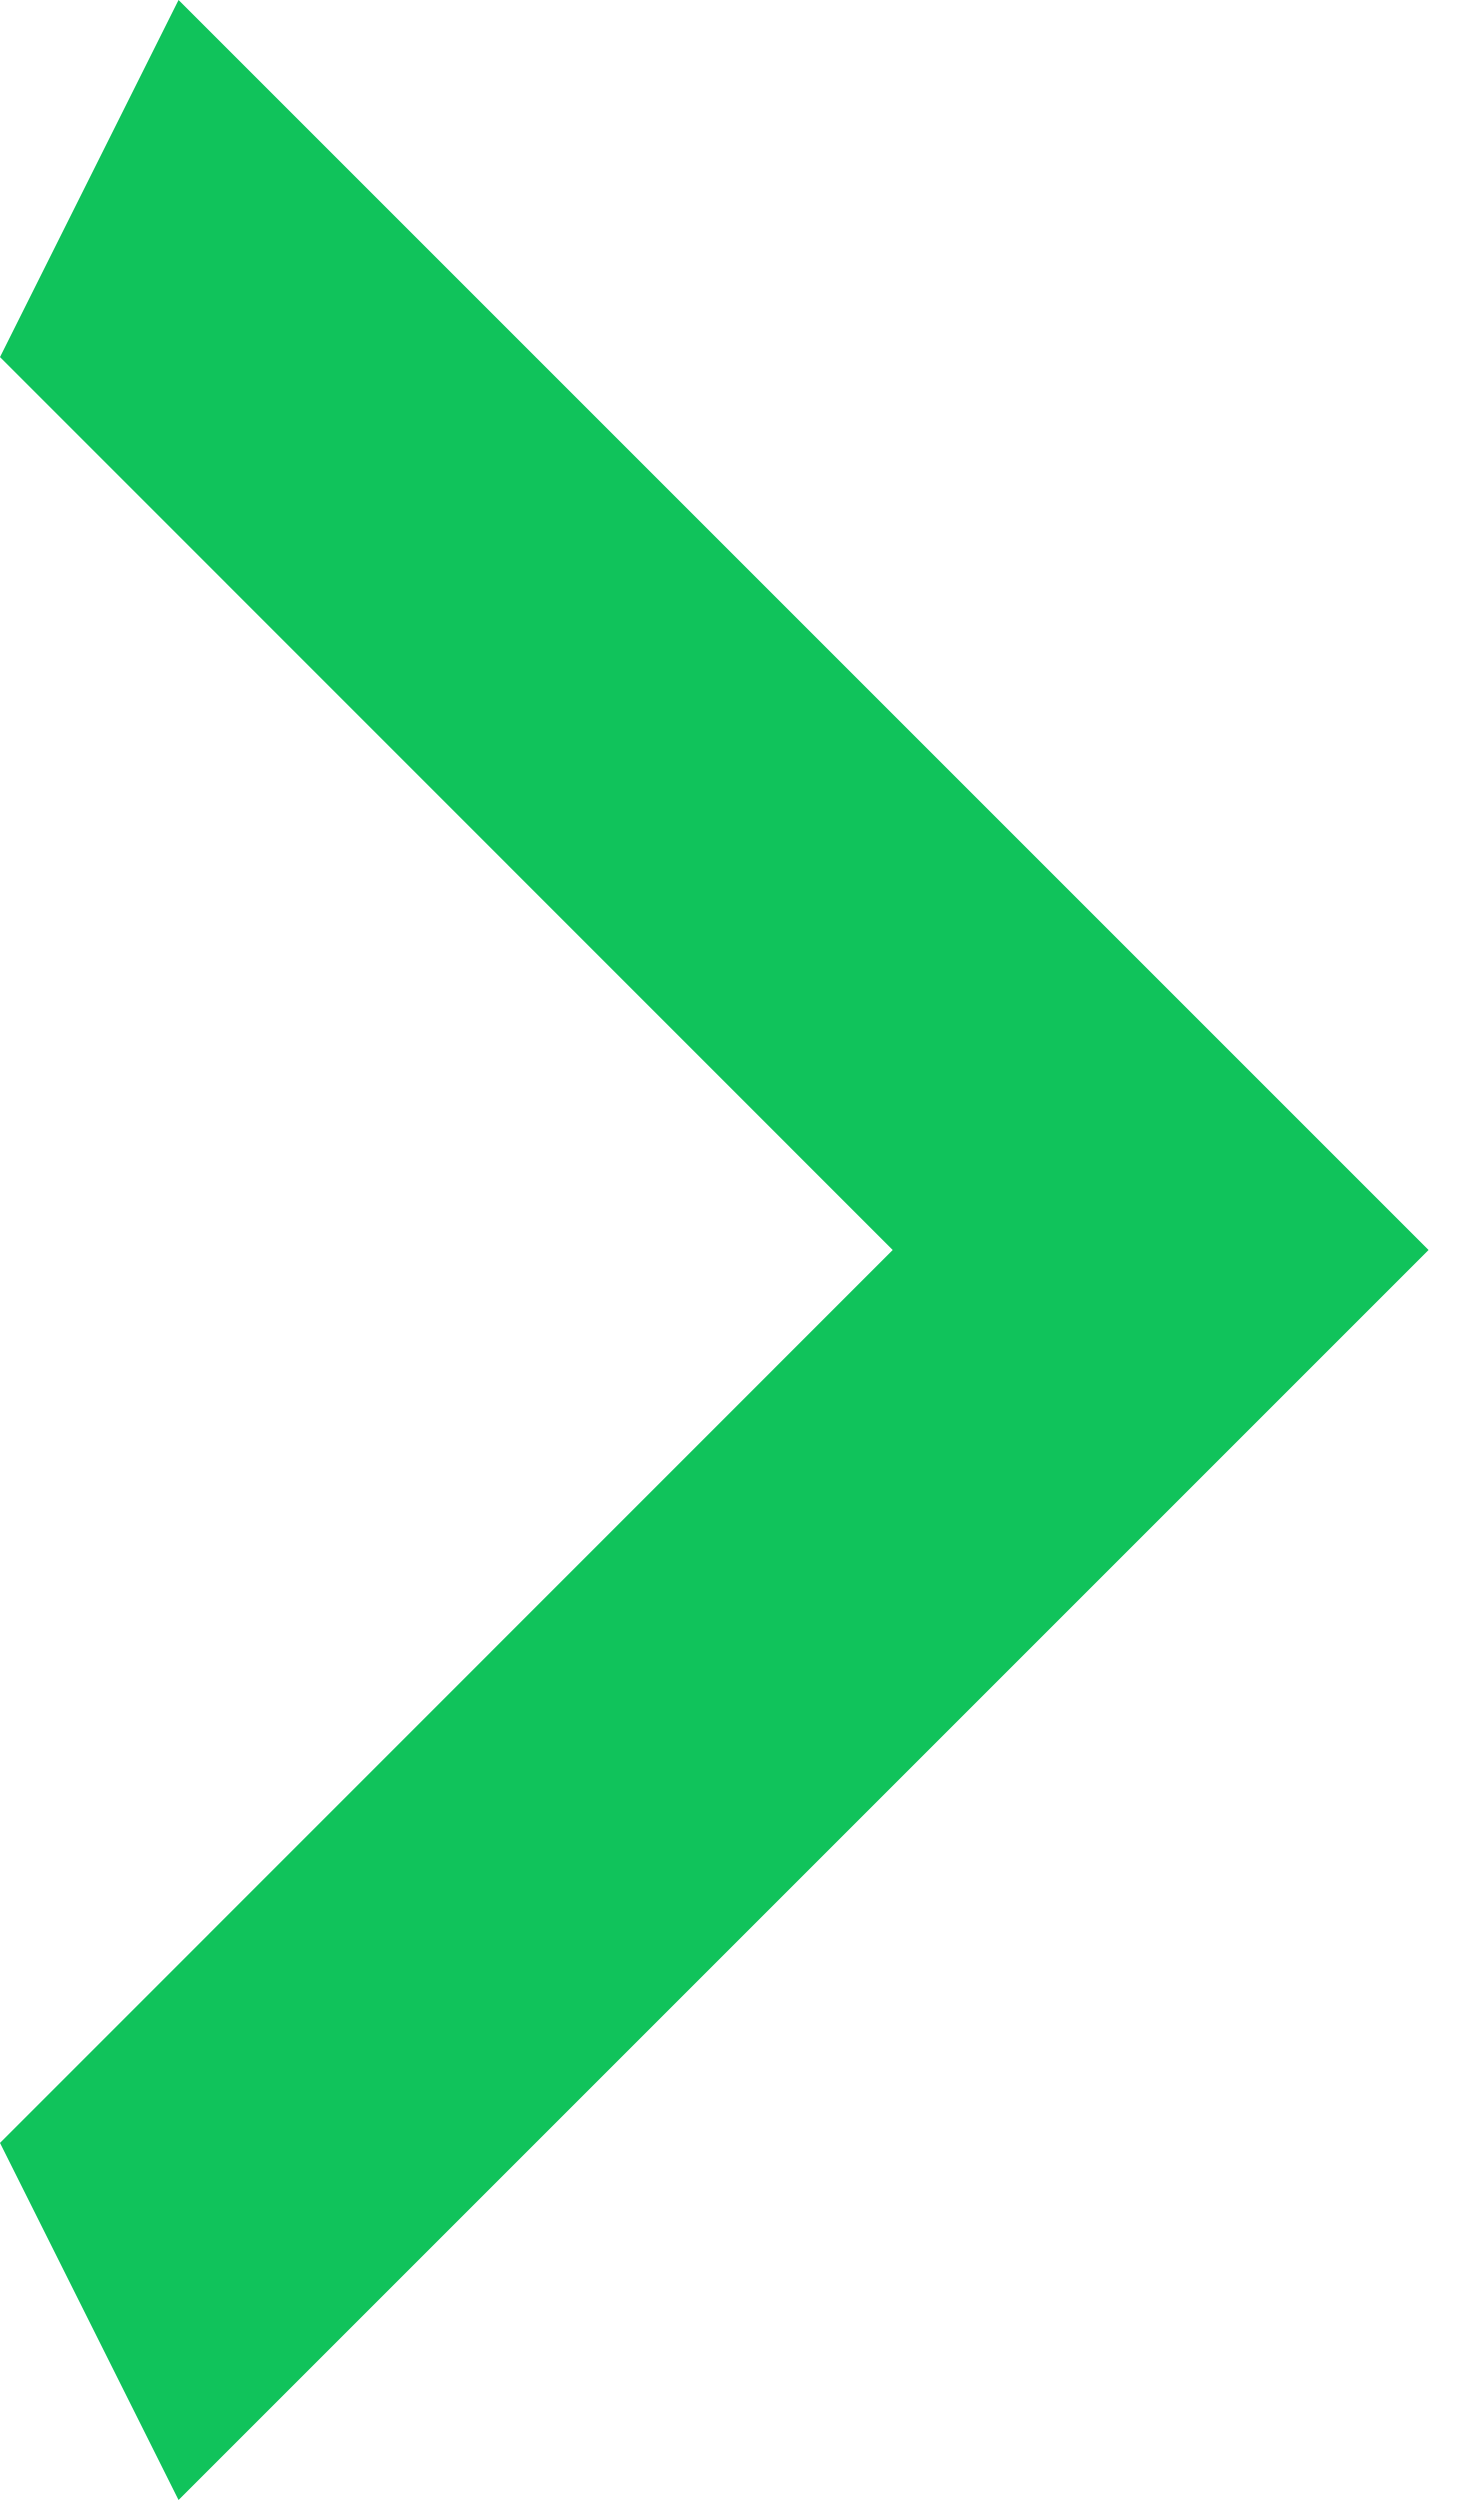
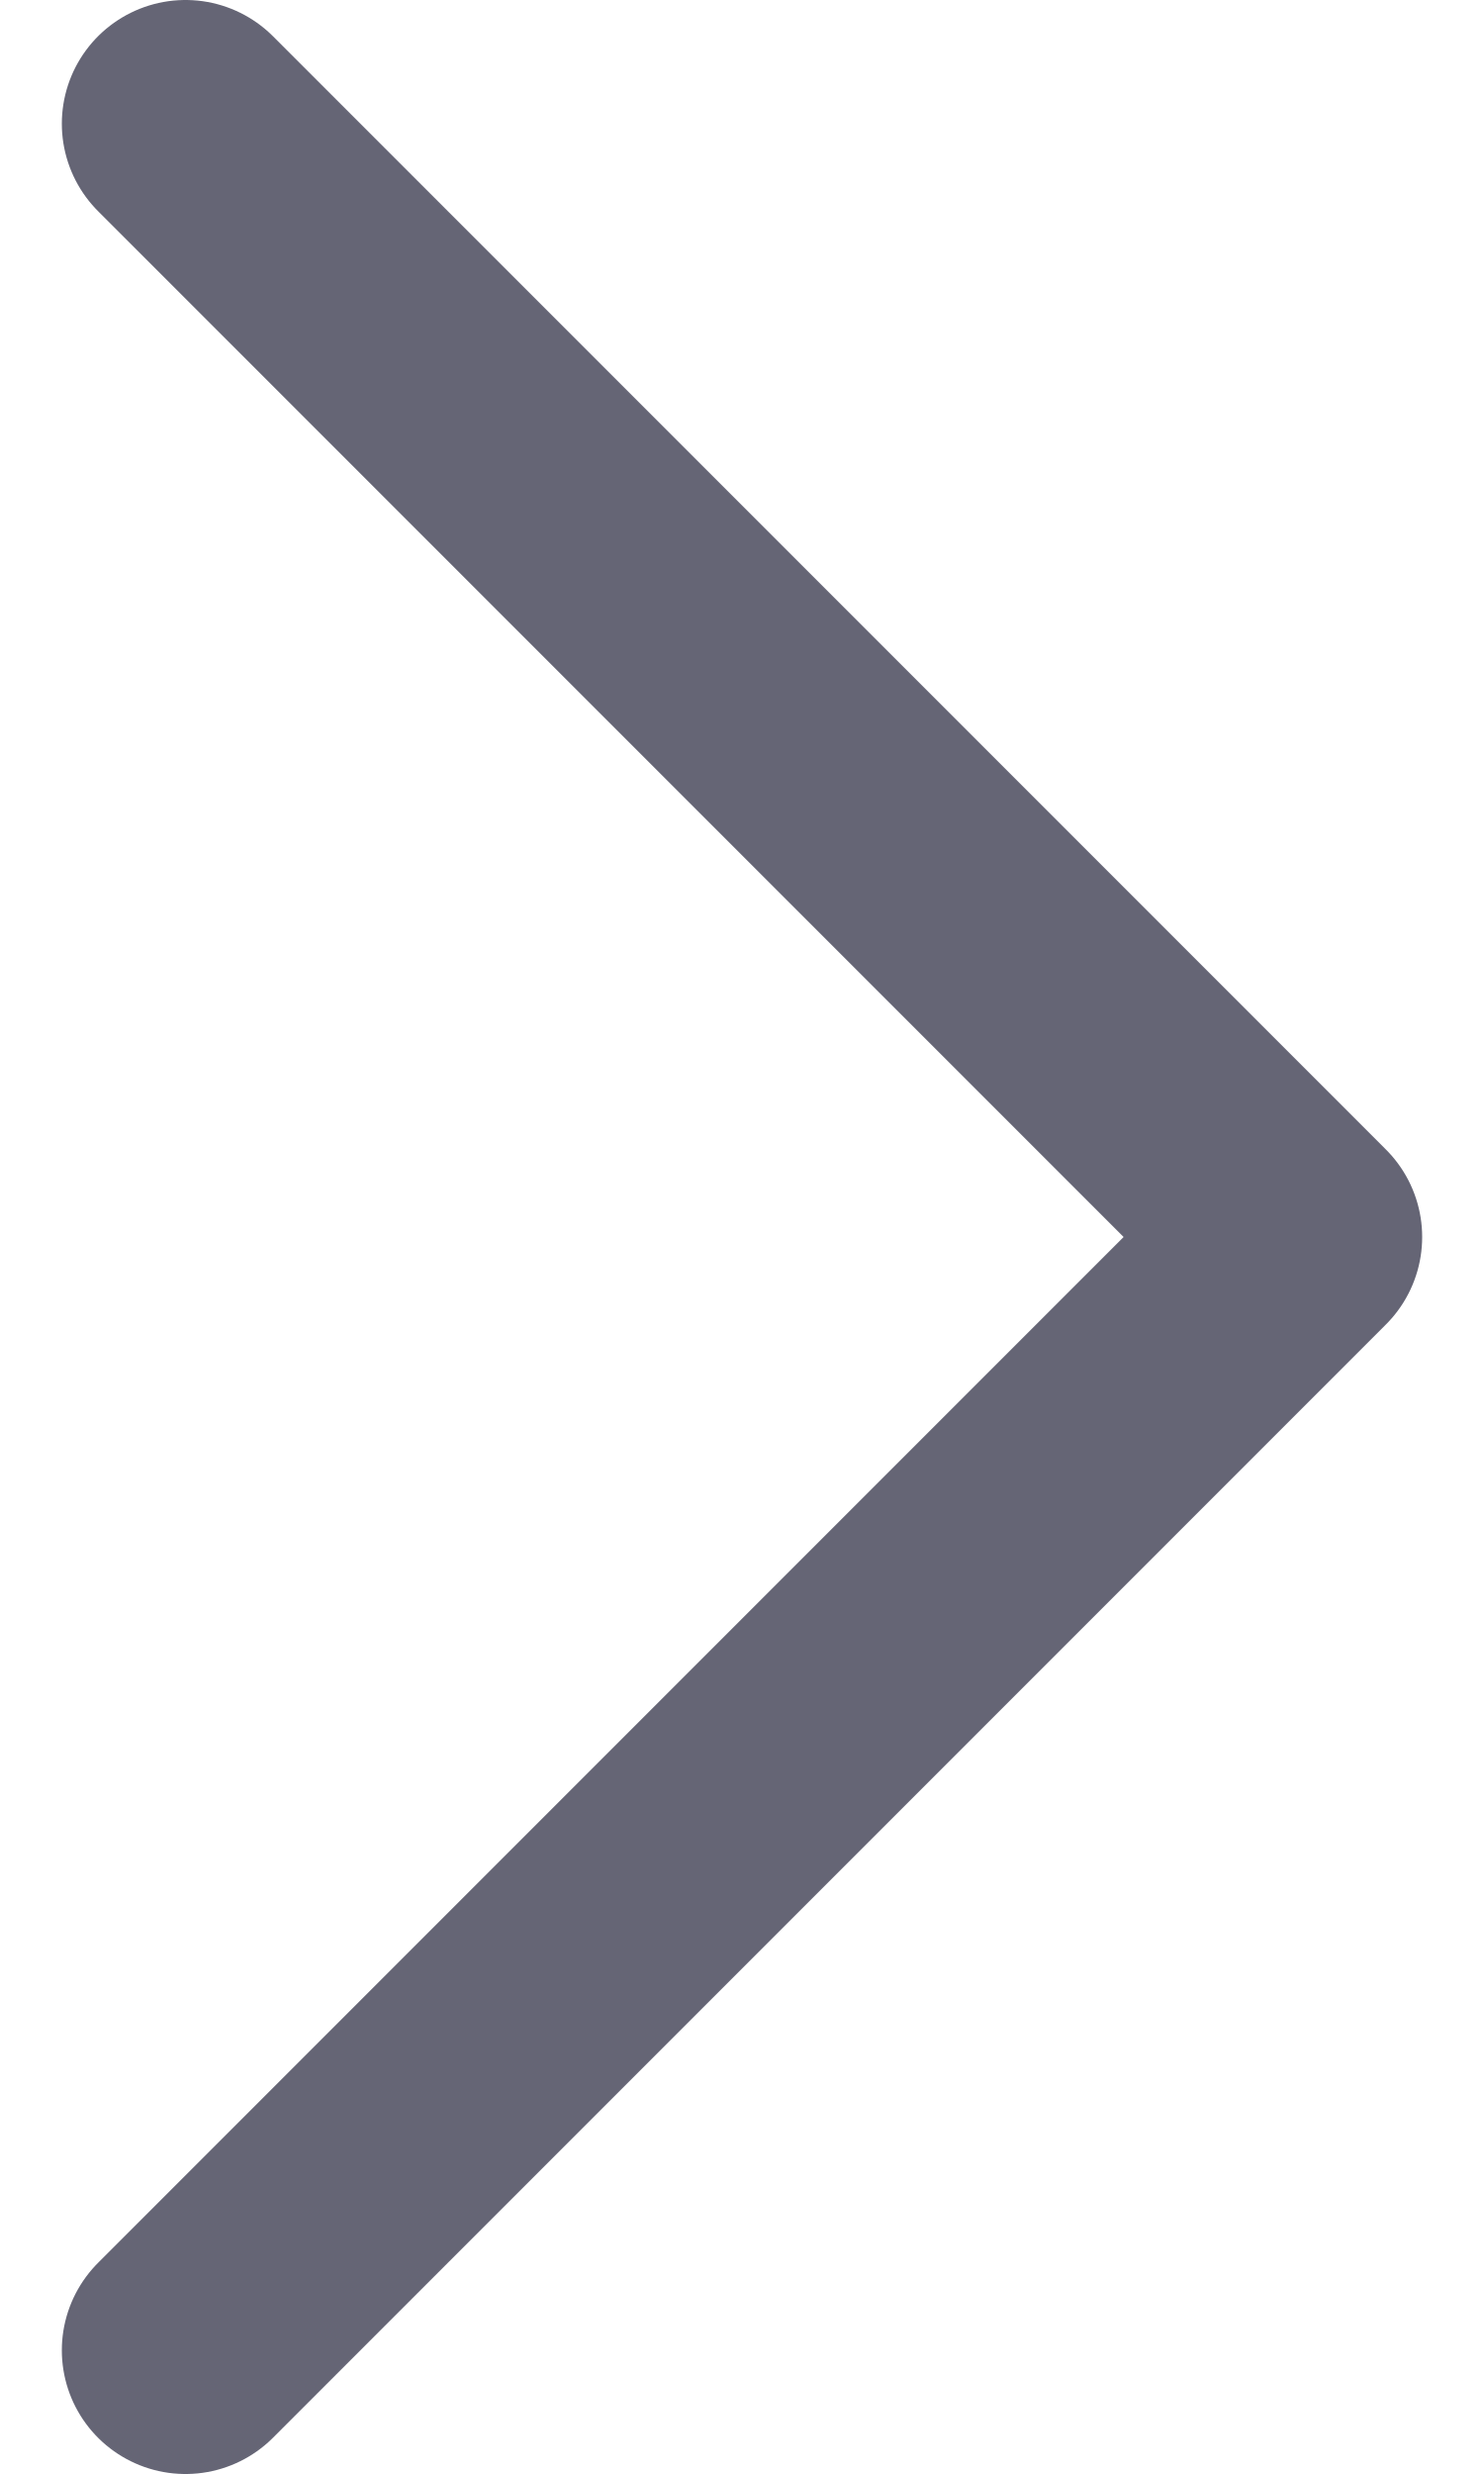
- <svg xmlns="http://www.w3.org/2000/svg" width="7" height="12" viewBox="0 0 7 12" fill="none">
-   <path d="M-0 10.286L4.285 6L-0 1.714L0.857 5.24537e-07L6.857 6L0.857 12L-0 10.286Z" fill="#10C35B" />
+ <svg xmlns="http://www.w3.org/2000/svg" width="6" height="10" viewBox="0 0 6 10" fill="none">
+   <path d="M0.75 9.5L5.25 5L0.75 0.5" stroke="#656575" stroke-linecap="round" stroke-linejoin="round" />
</svg>
